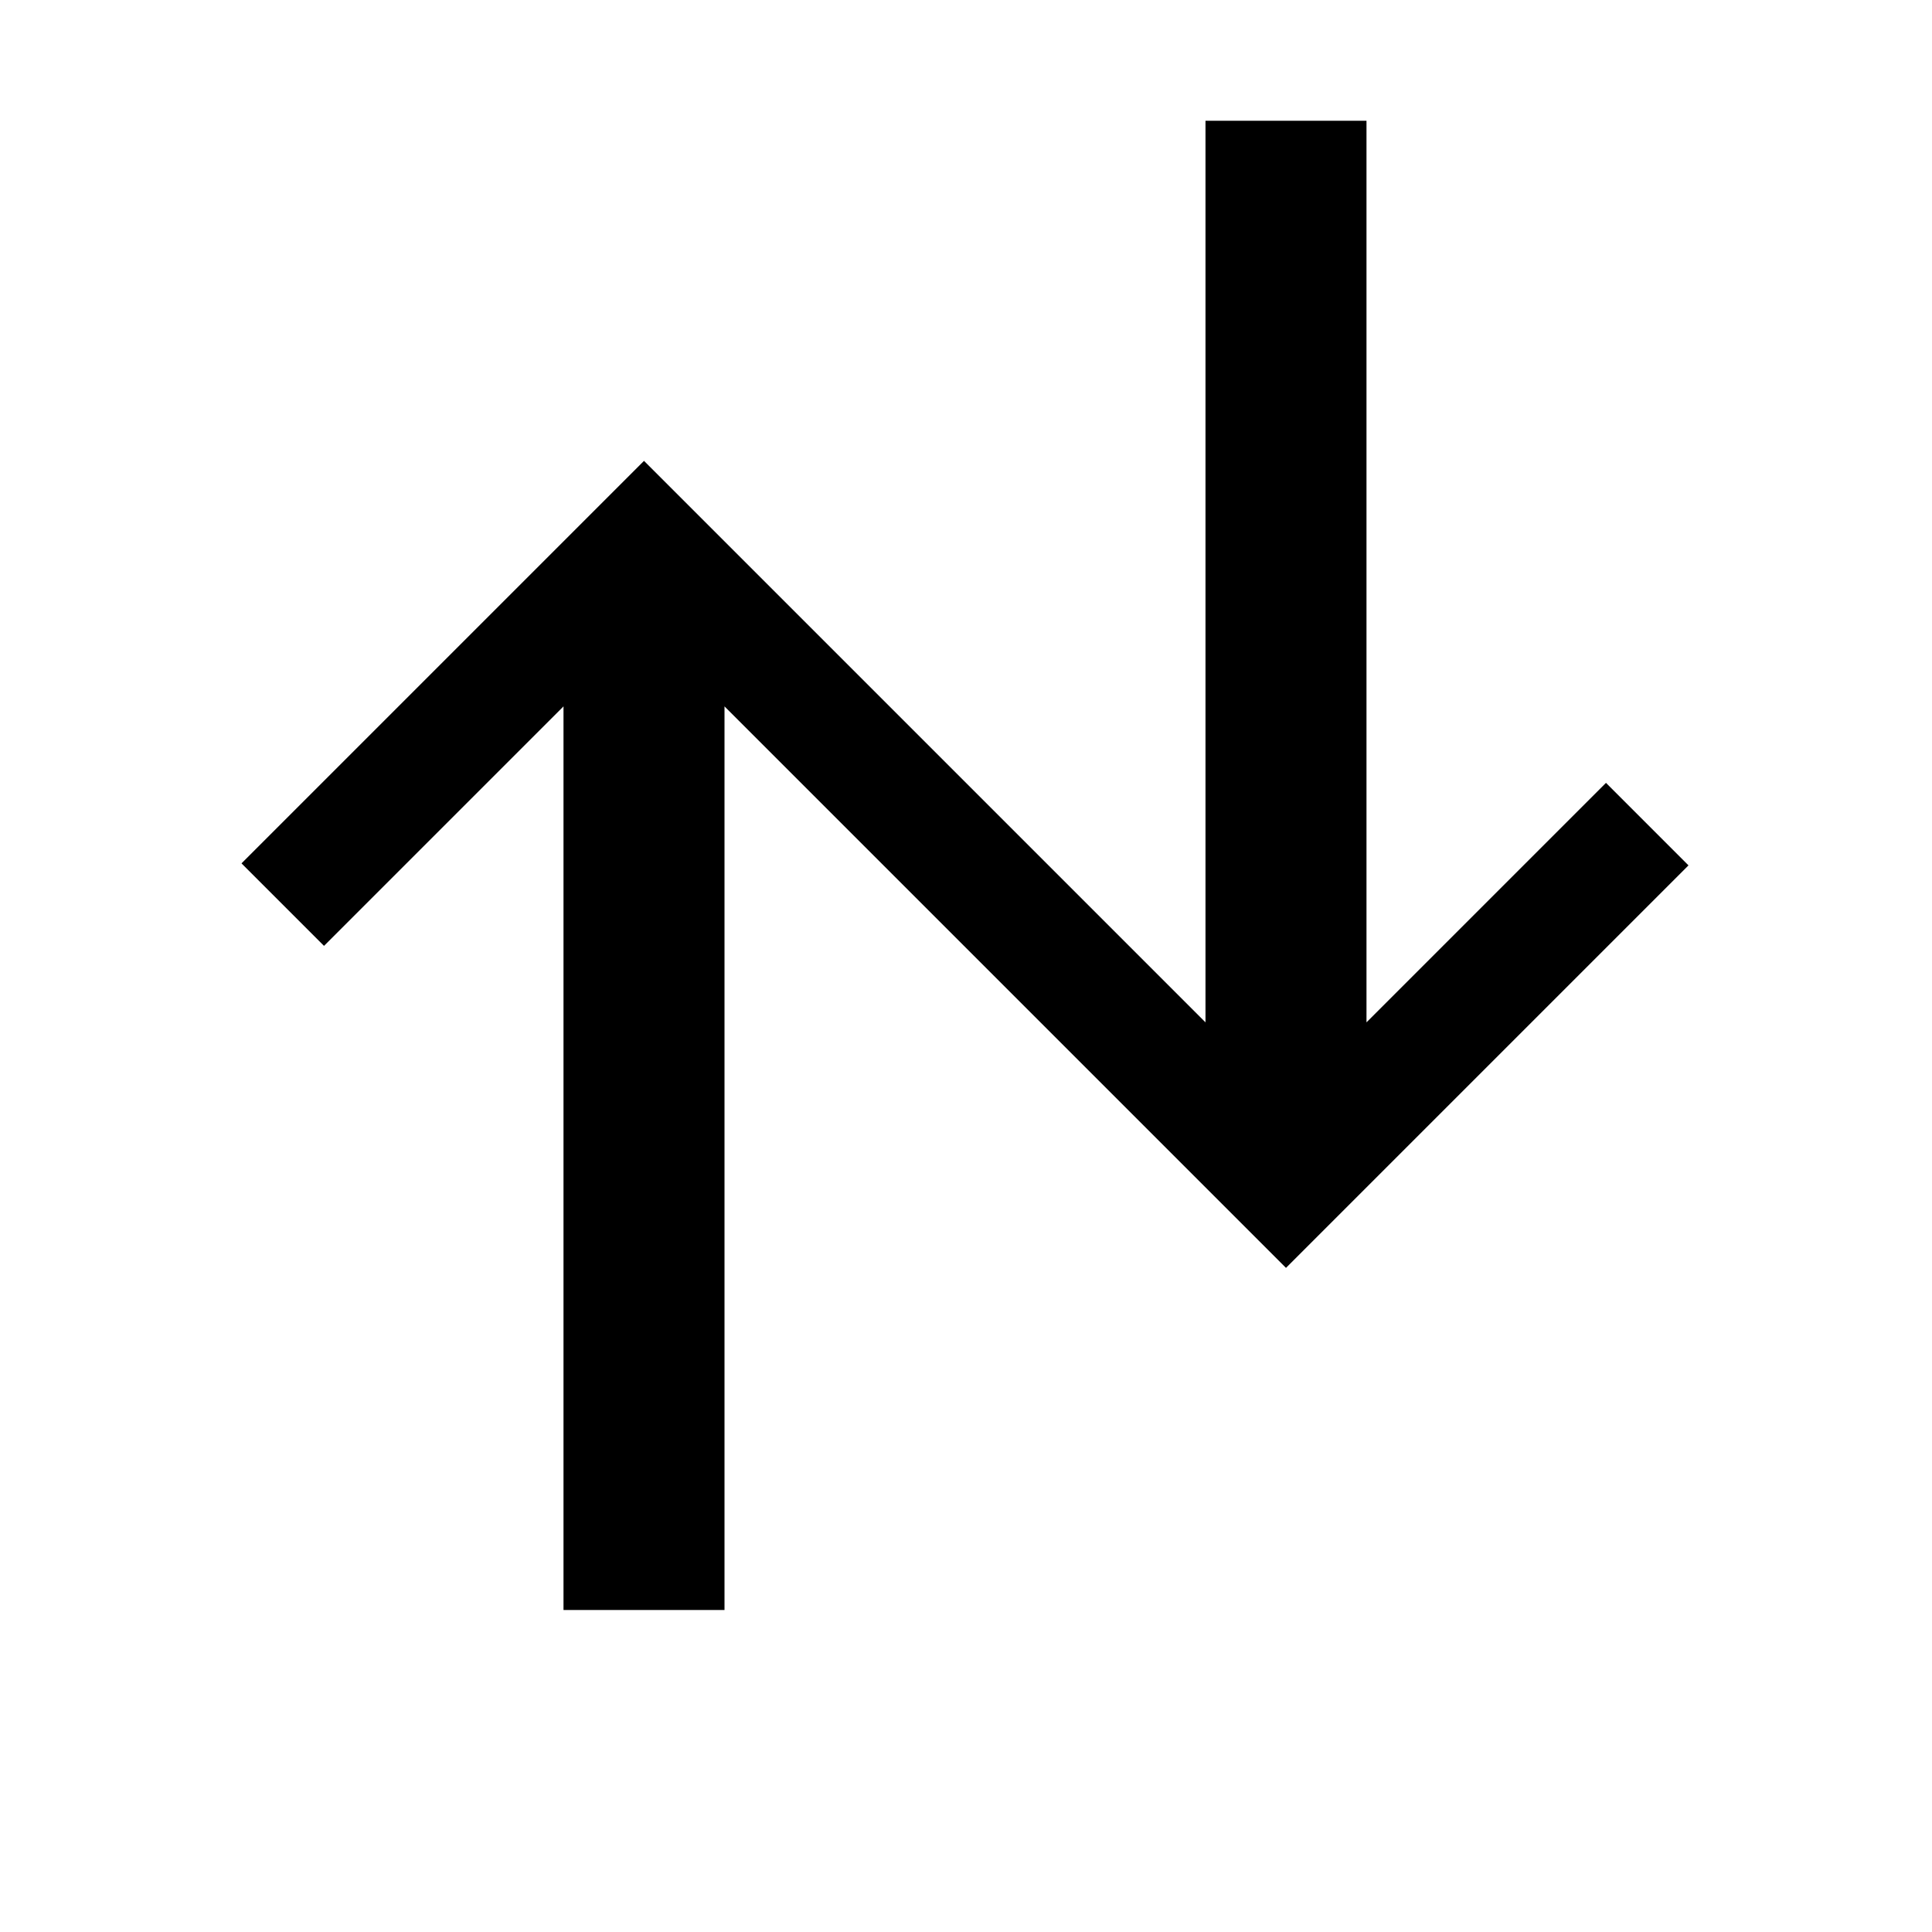
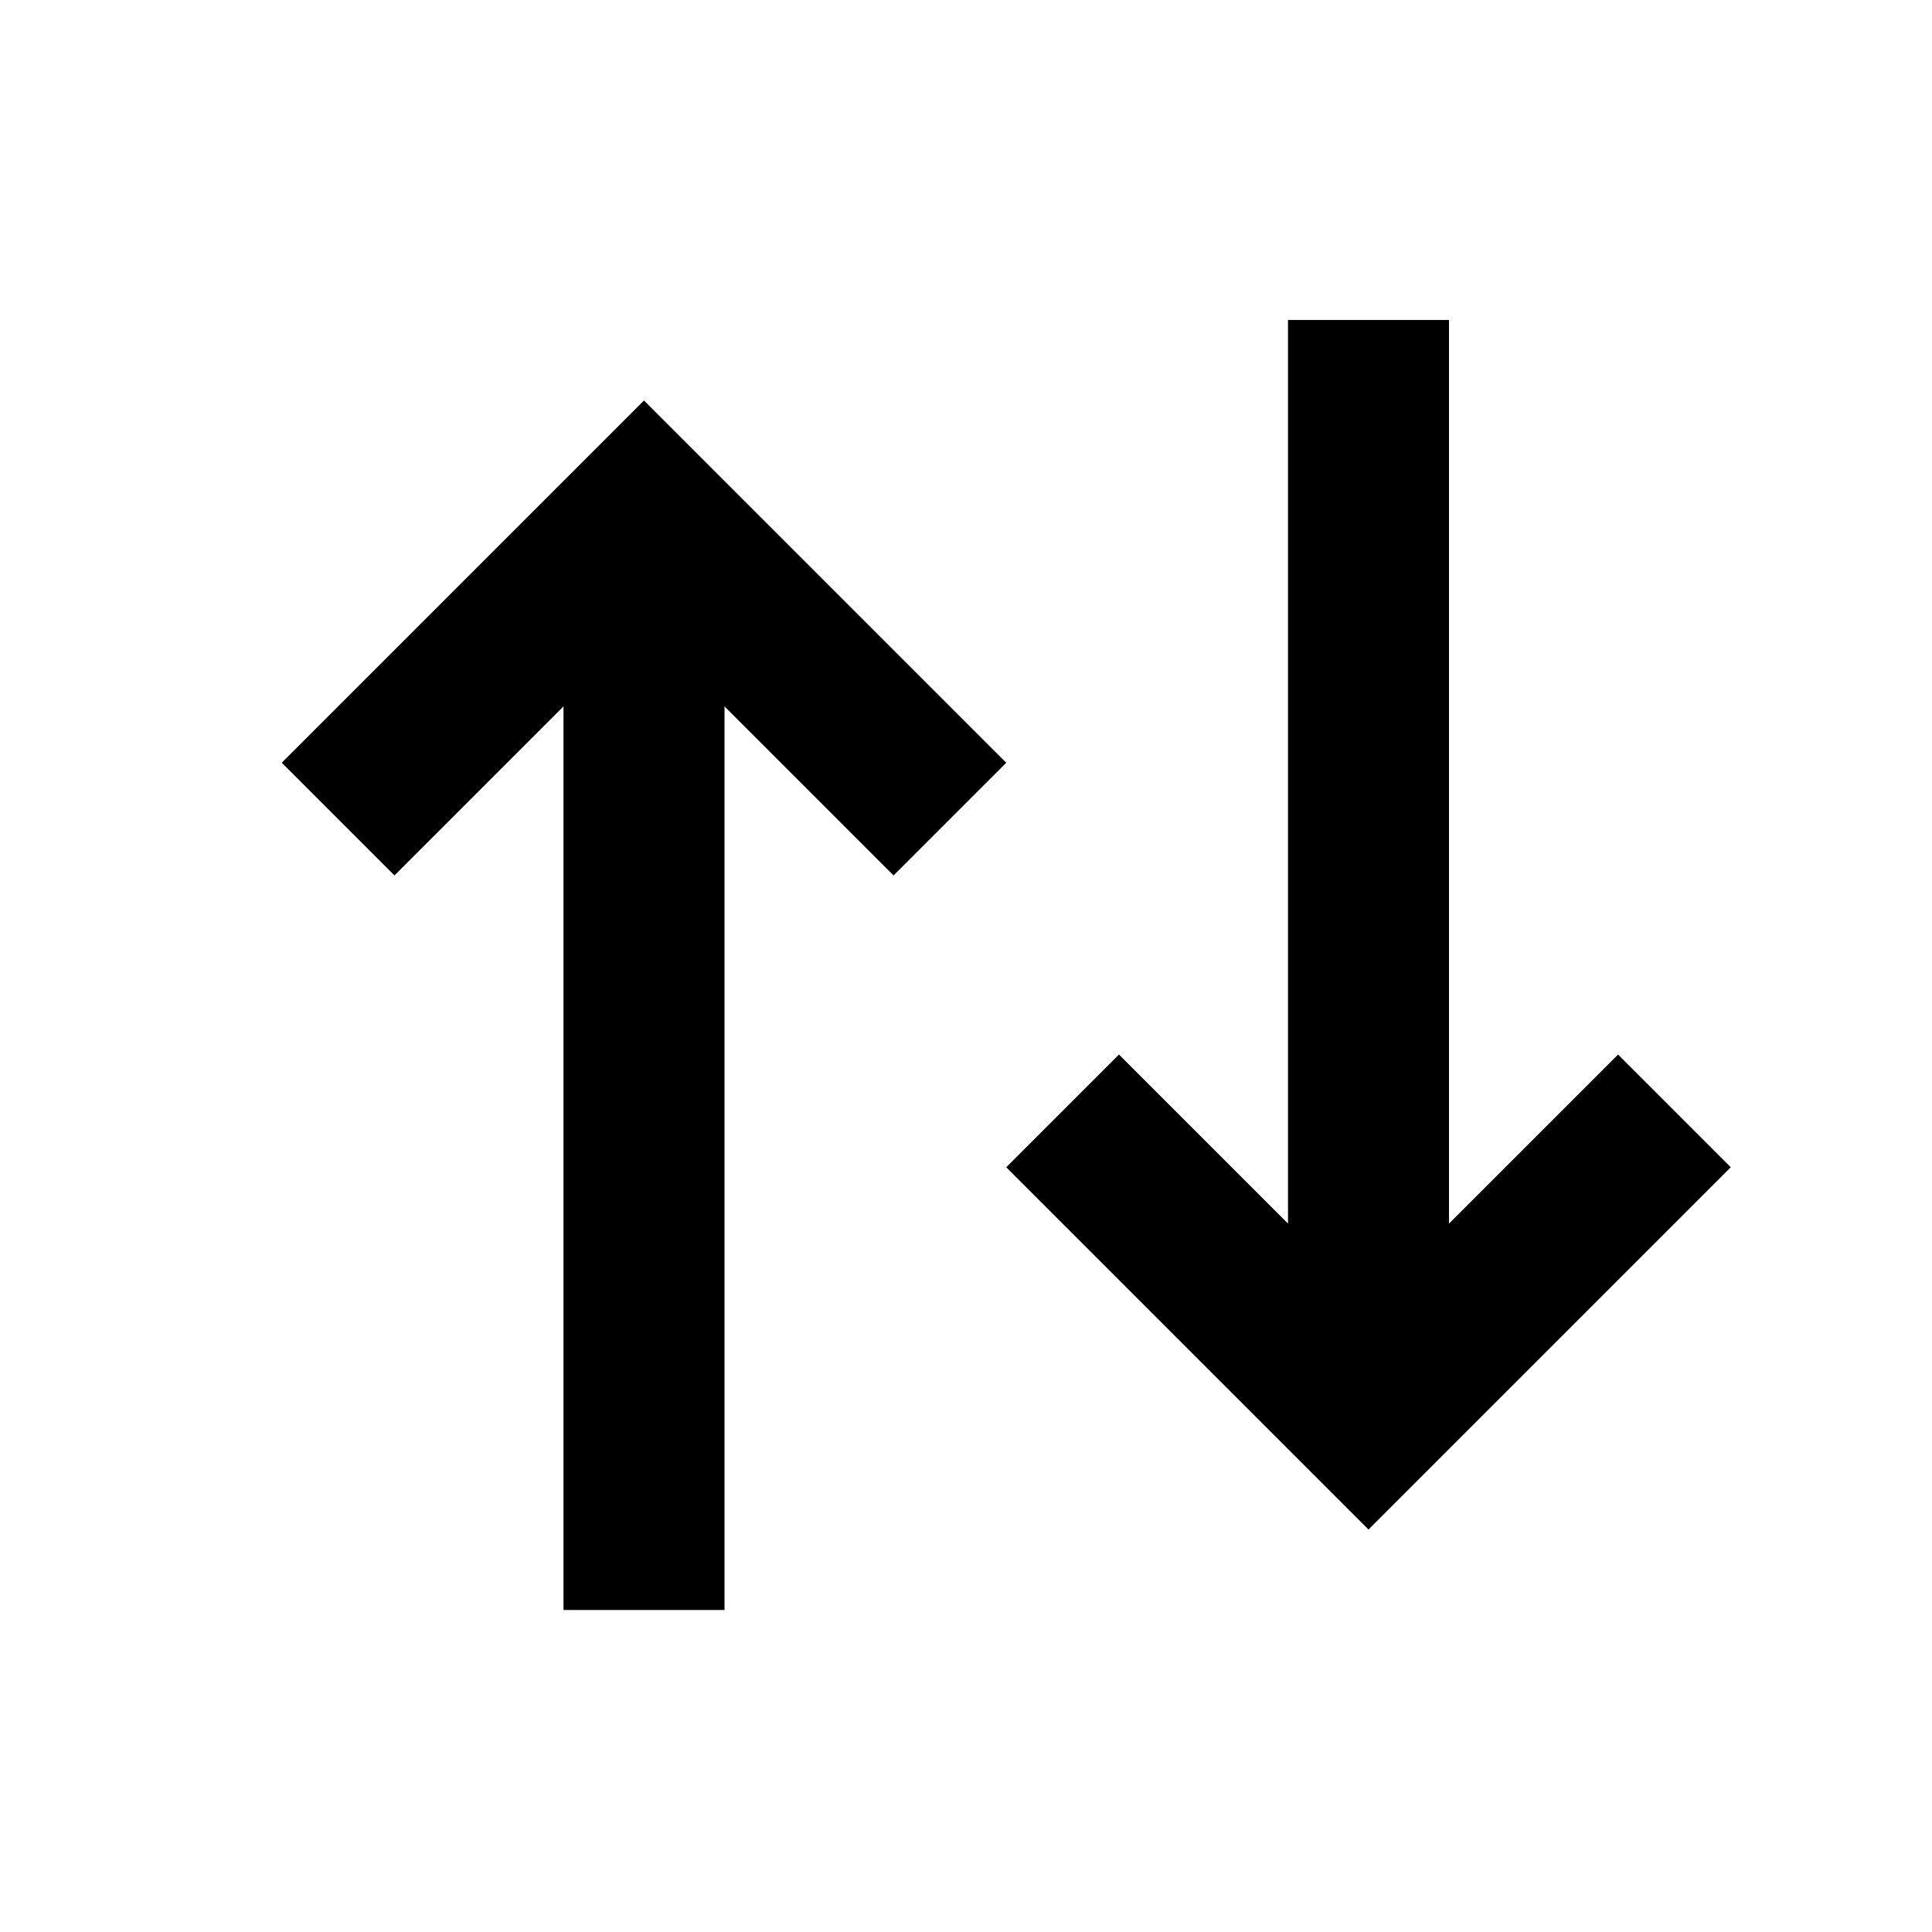
<svg xmlns="http://www.w3.org/2000/svg" height="24" viewBox="0 -960 960 960" width="24">
-   <path d="M280-160v-449L161-490l-41-41 200-200 200 200-41 41-119-119v449h-80Zm359-170L439-530l41-41 119 119v-448h80v448l119-119 41 41-200 200Z" fill="currentColor" />
+   <path d="M280-160v-449l-84 84-56-56 180-180 180 180-56 56-84-84v449h-80ZM680-200 500-380l56-56 84 84v-449h80v449l84-84 56 56-180 180Z" fill="currentColor" />
</svg>
